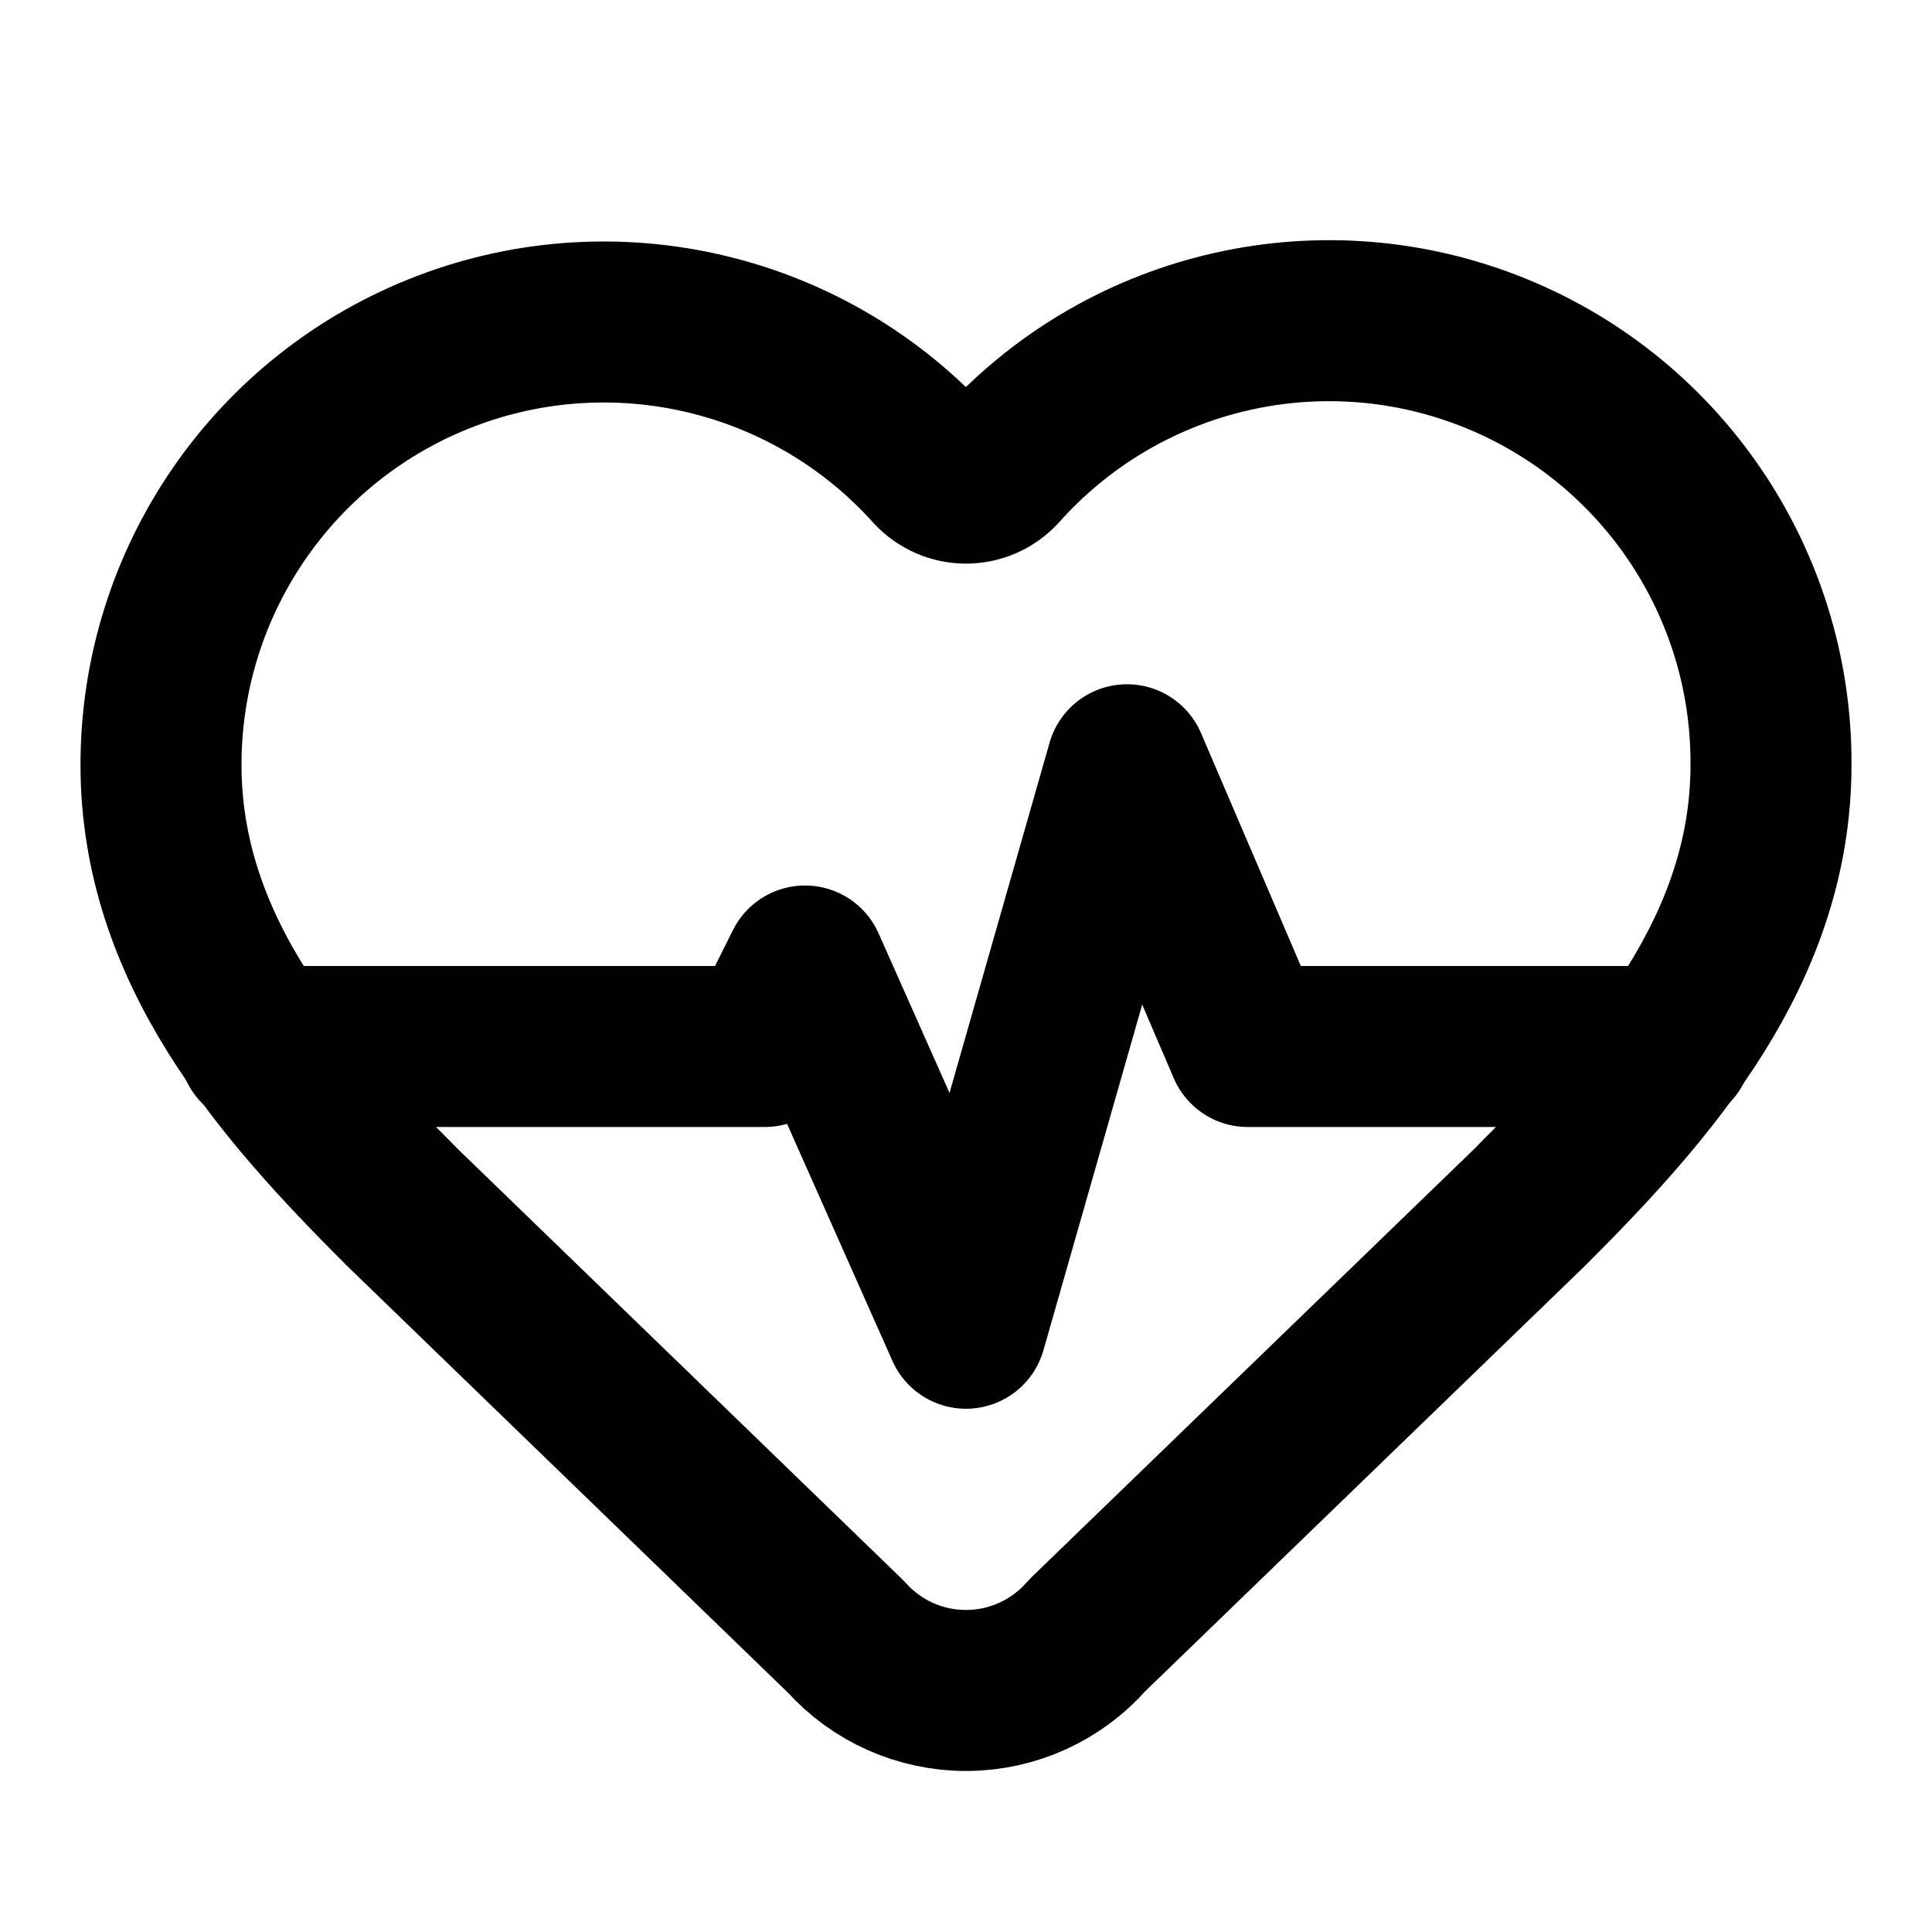
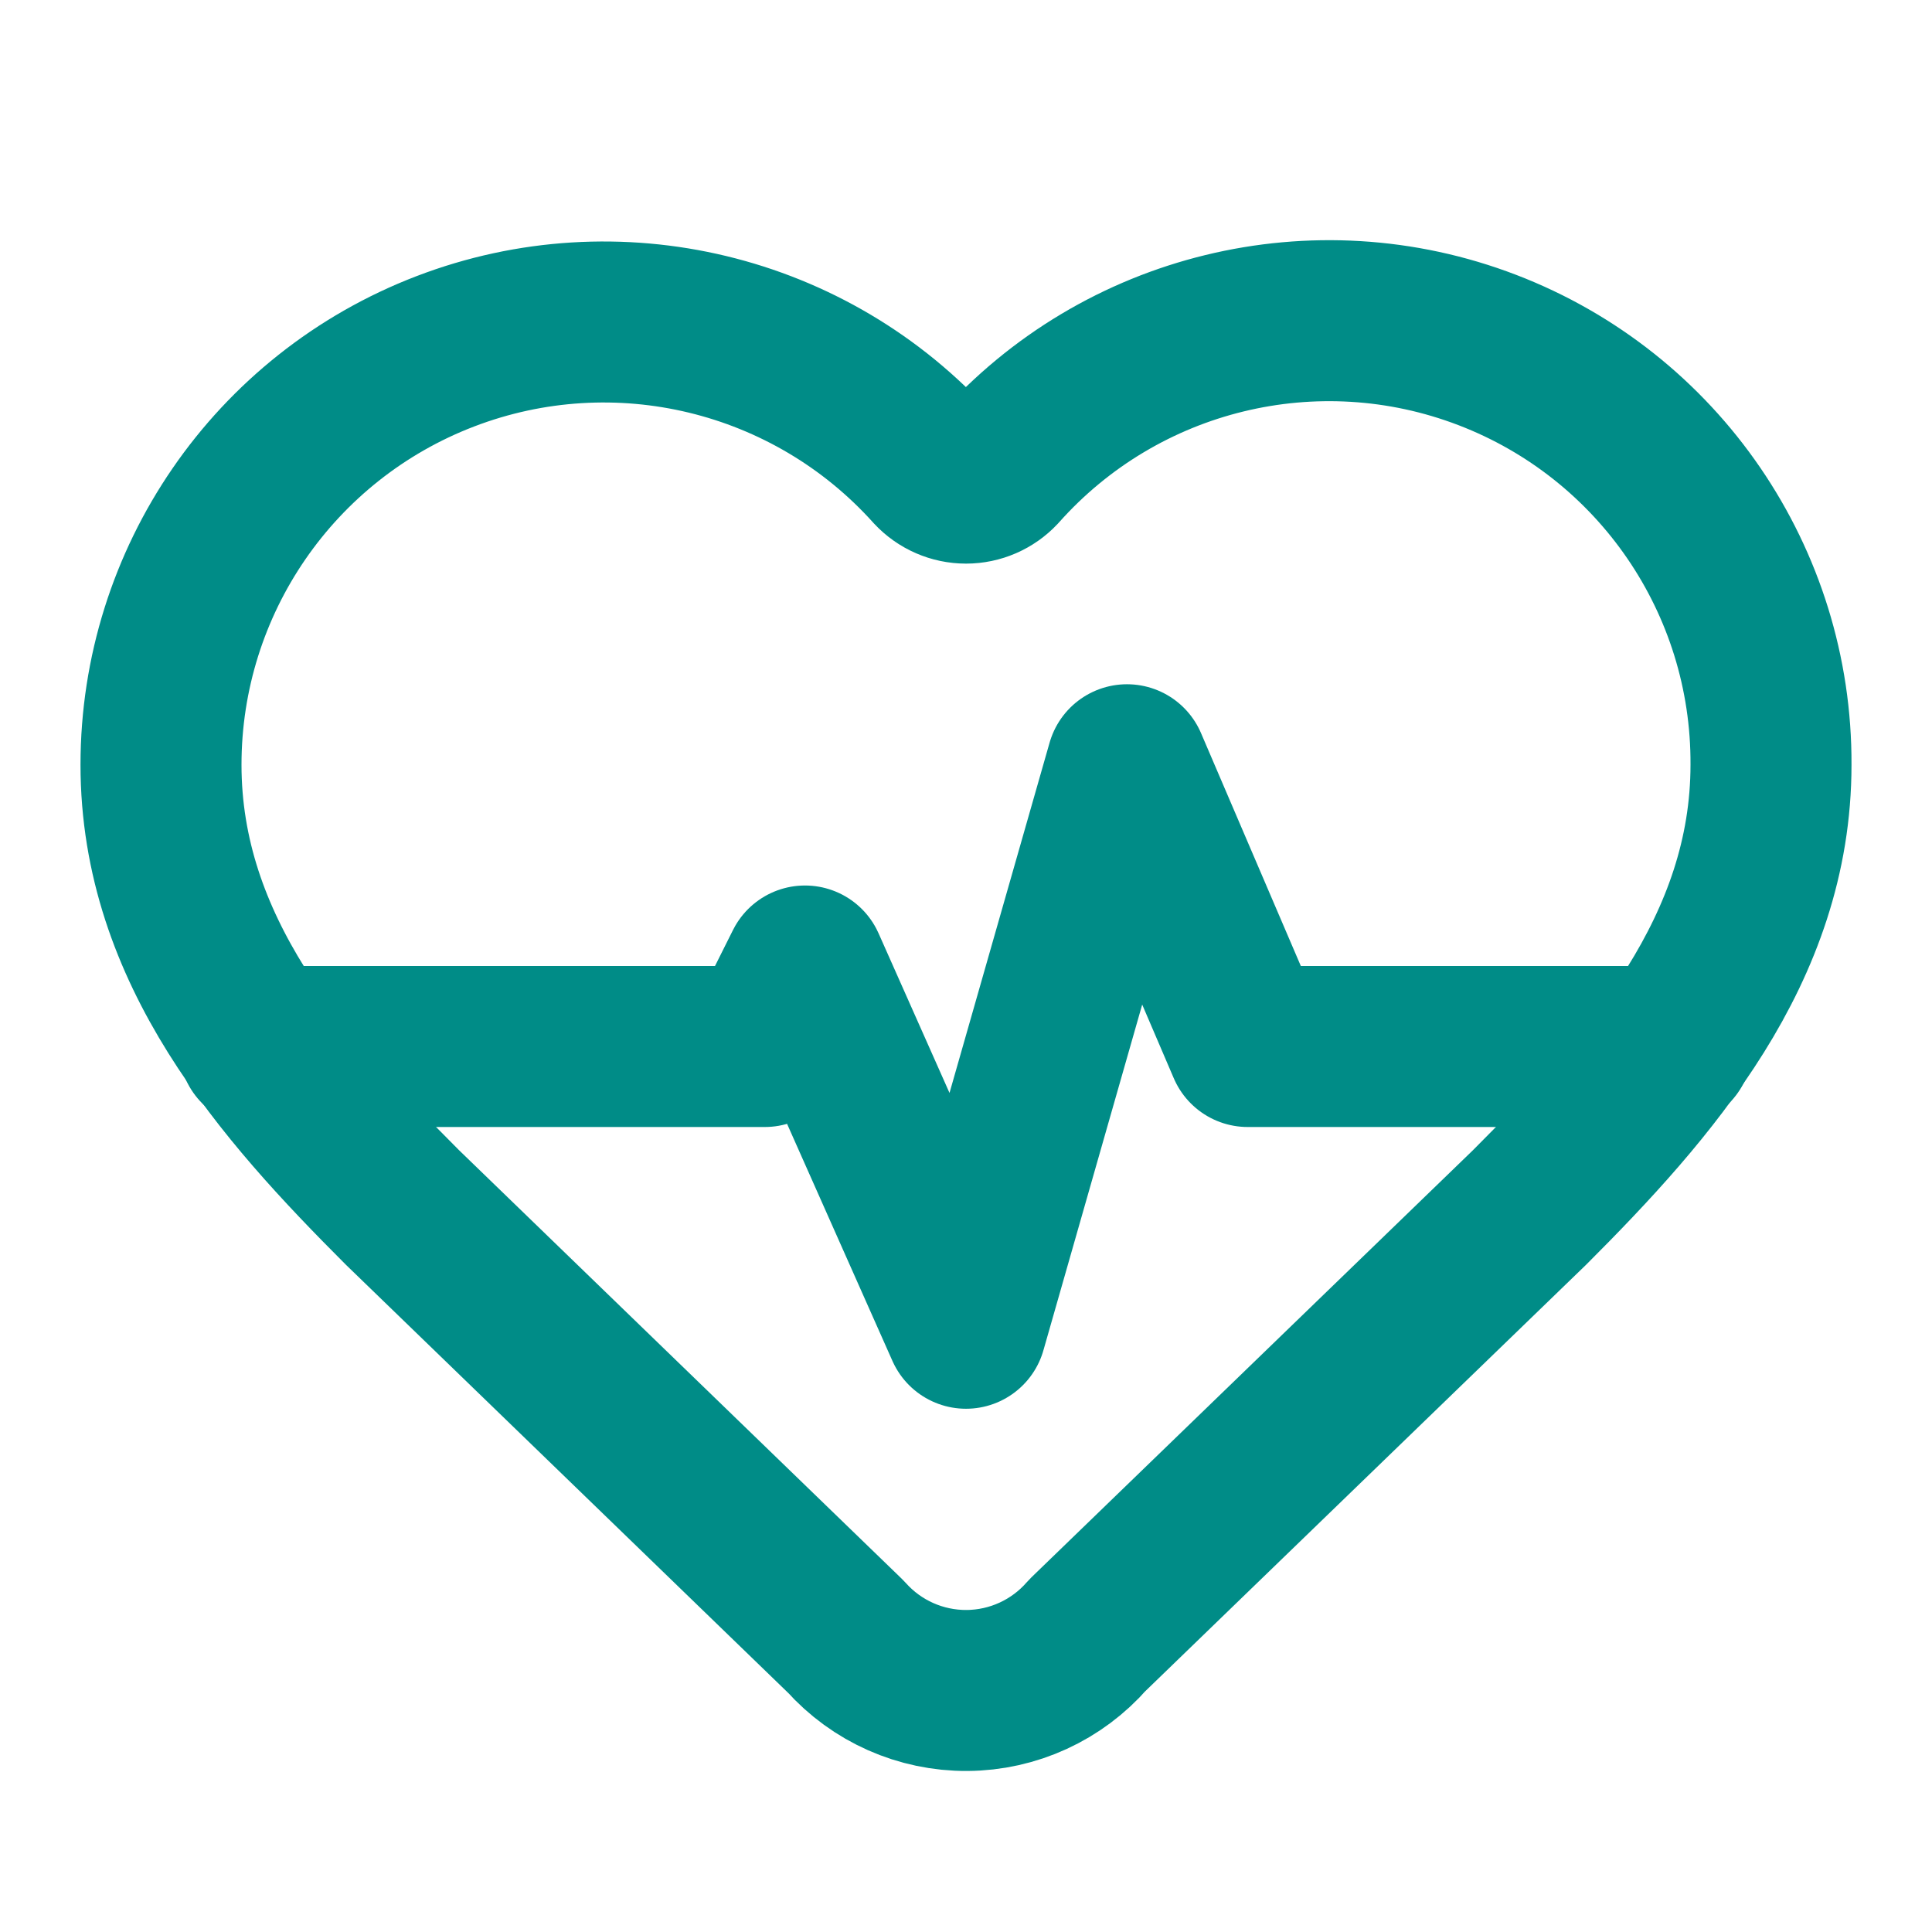
- <svg xmlns="http://www.w3.org/2000/svg" width="24" height="24" viewBox="0 0 24 24" fill="none" stroke="currentColor" stroke-width="2" stroke-linecap="round" stroke-linejoin="round" class="lucide lucide-heart-pulse preview-icon">
+ <svg xmlns="http://www.w3.org/2000/svg" width="24" height="24" viewBox="0 0 24 24" fill="none" stroke="#008C87" stroke-width="2" stroke-linecap="round" stroke-linejoin="round" class="lucide lucide-heart-pulse preview-icon">
  <path d="M2 9.5a5.5 5.5 0 0 1 9.591-3.676.56.56 0 0 0 .818 0A5.49 5.49 0 0 1 22 9.5c0 2.29-1.5 4-3 5.5l-5.492 5.313a2 2 0 0 1-3 .019L5 15c-1.5-1.5-3-3.2-3-5.5" />
  <path d="M3.22 13H9.5l.5-1 2 4.5 2-7 1.5 3.5h5.27" />
</svg>
